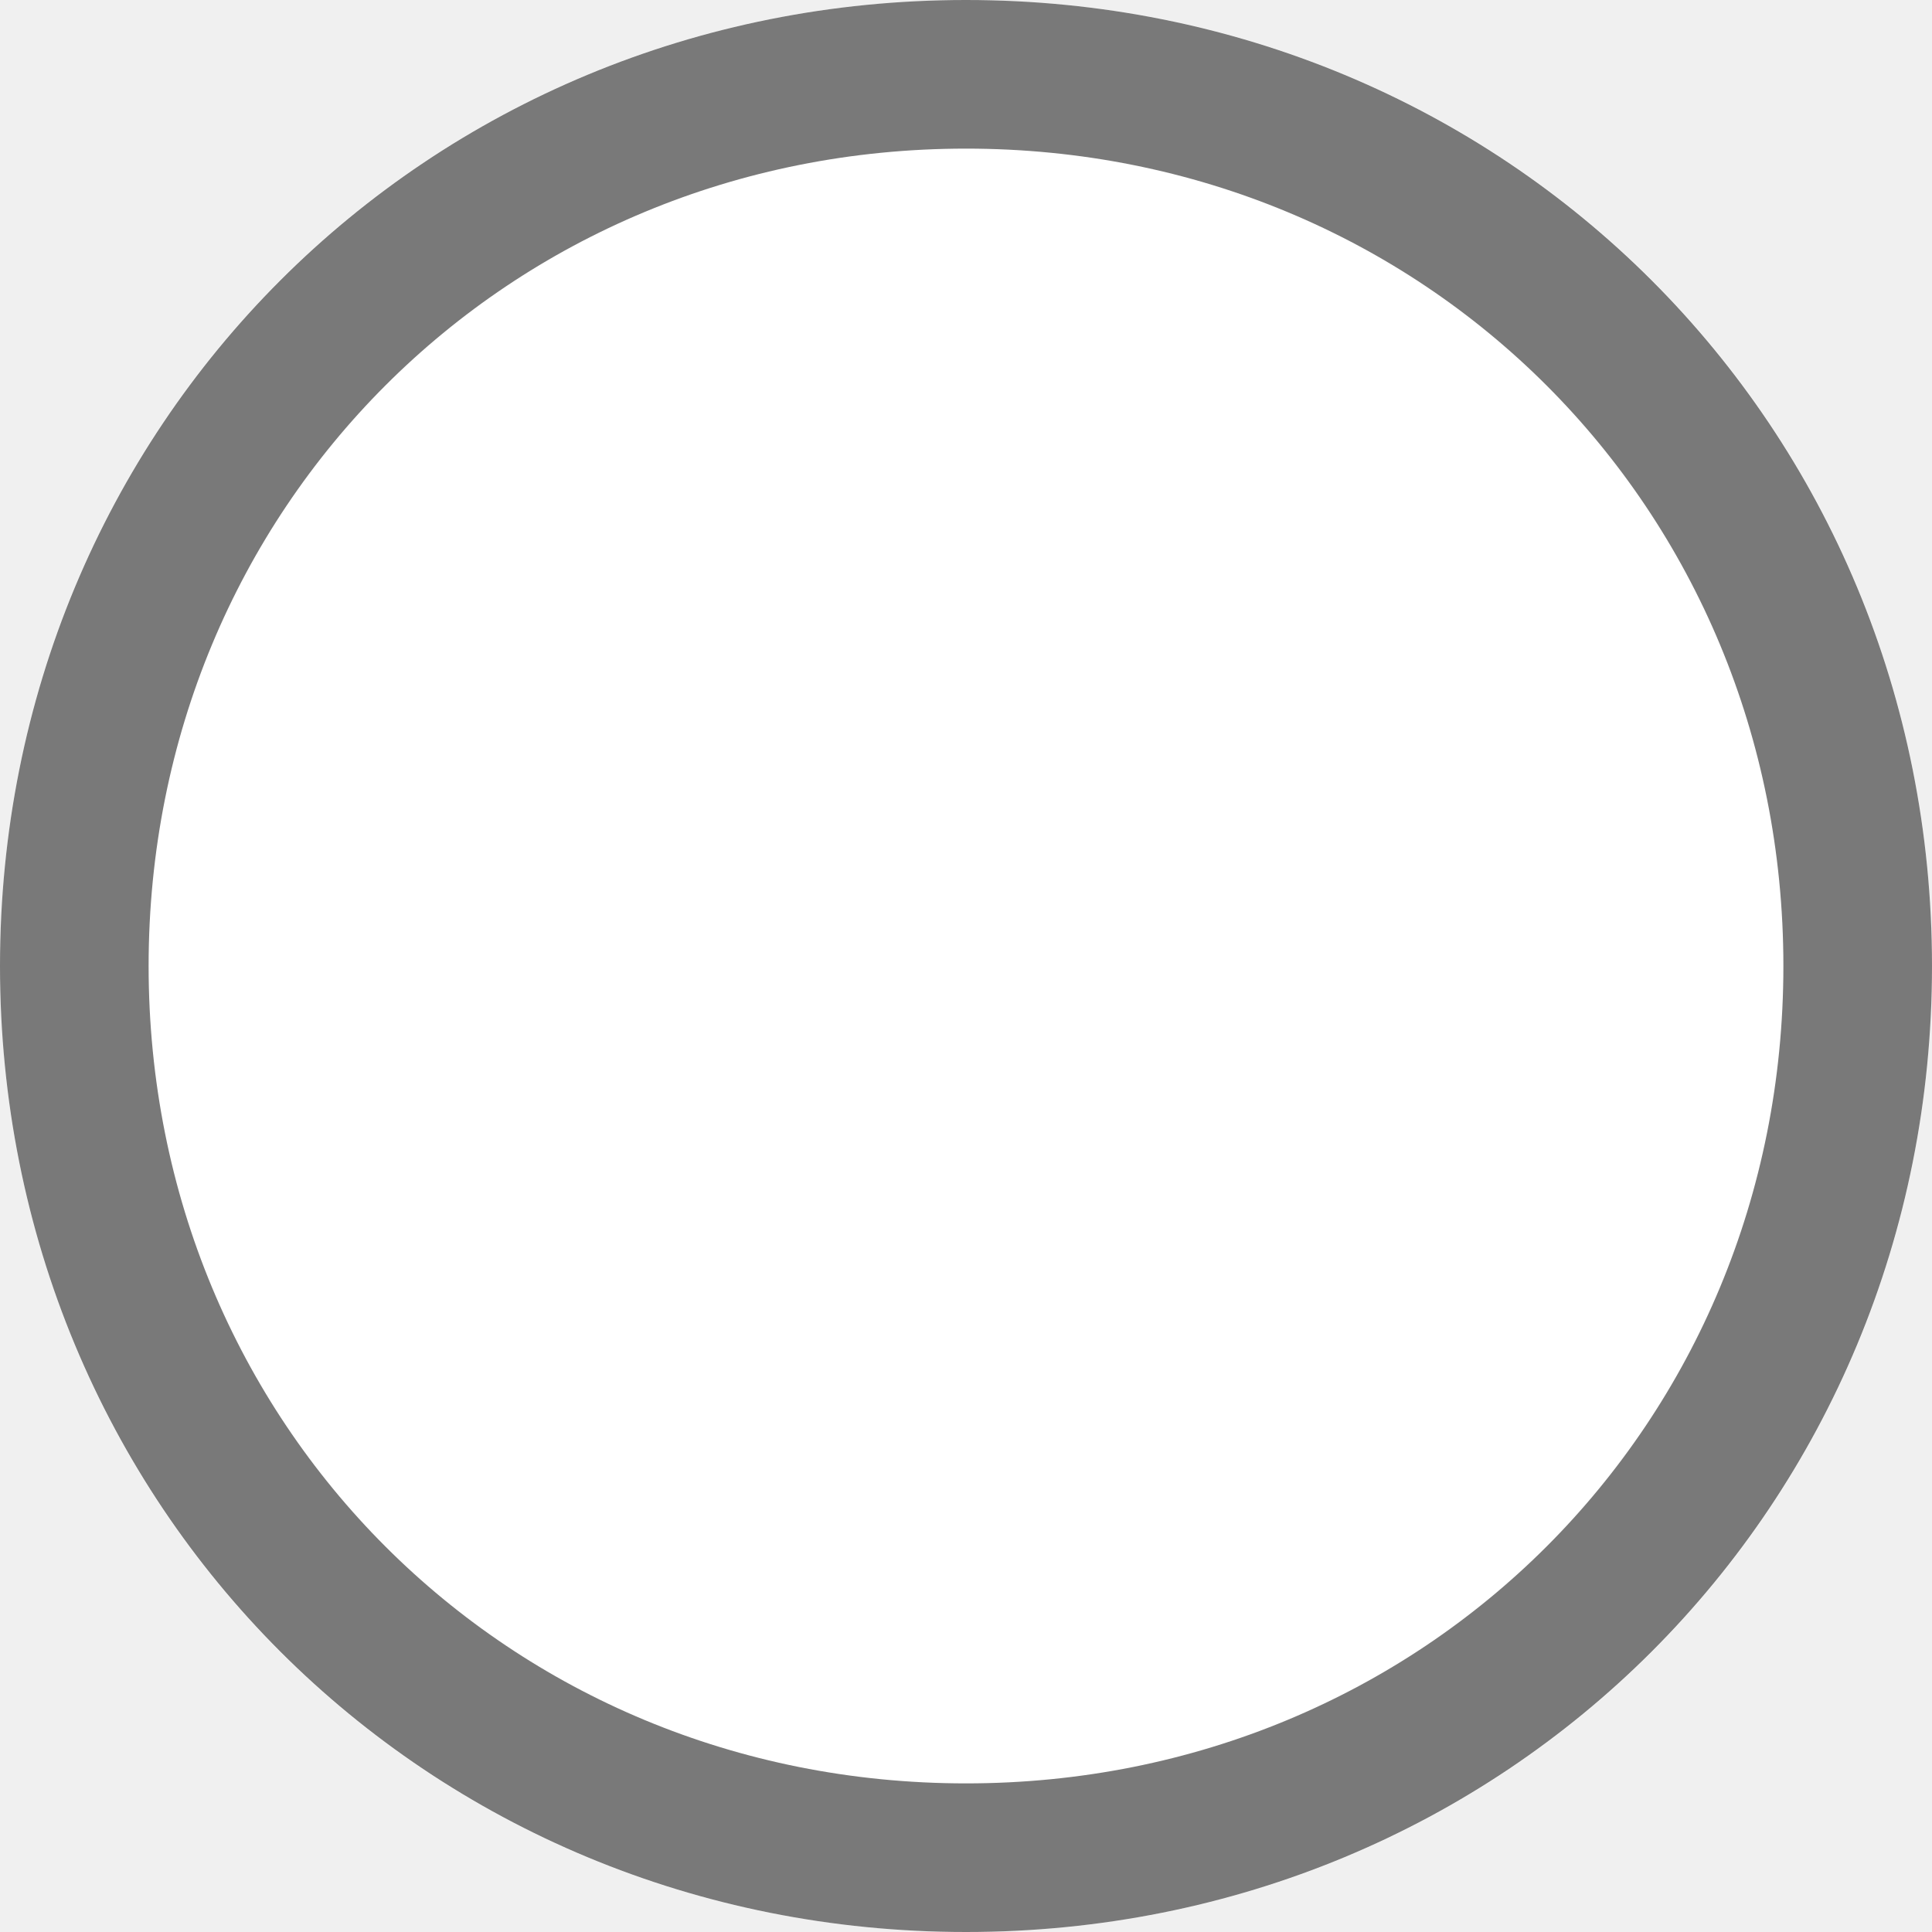
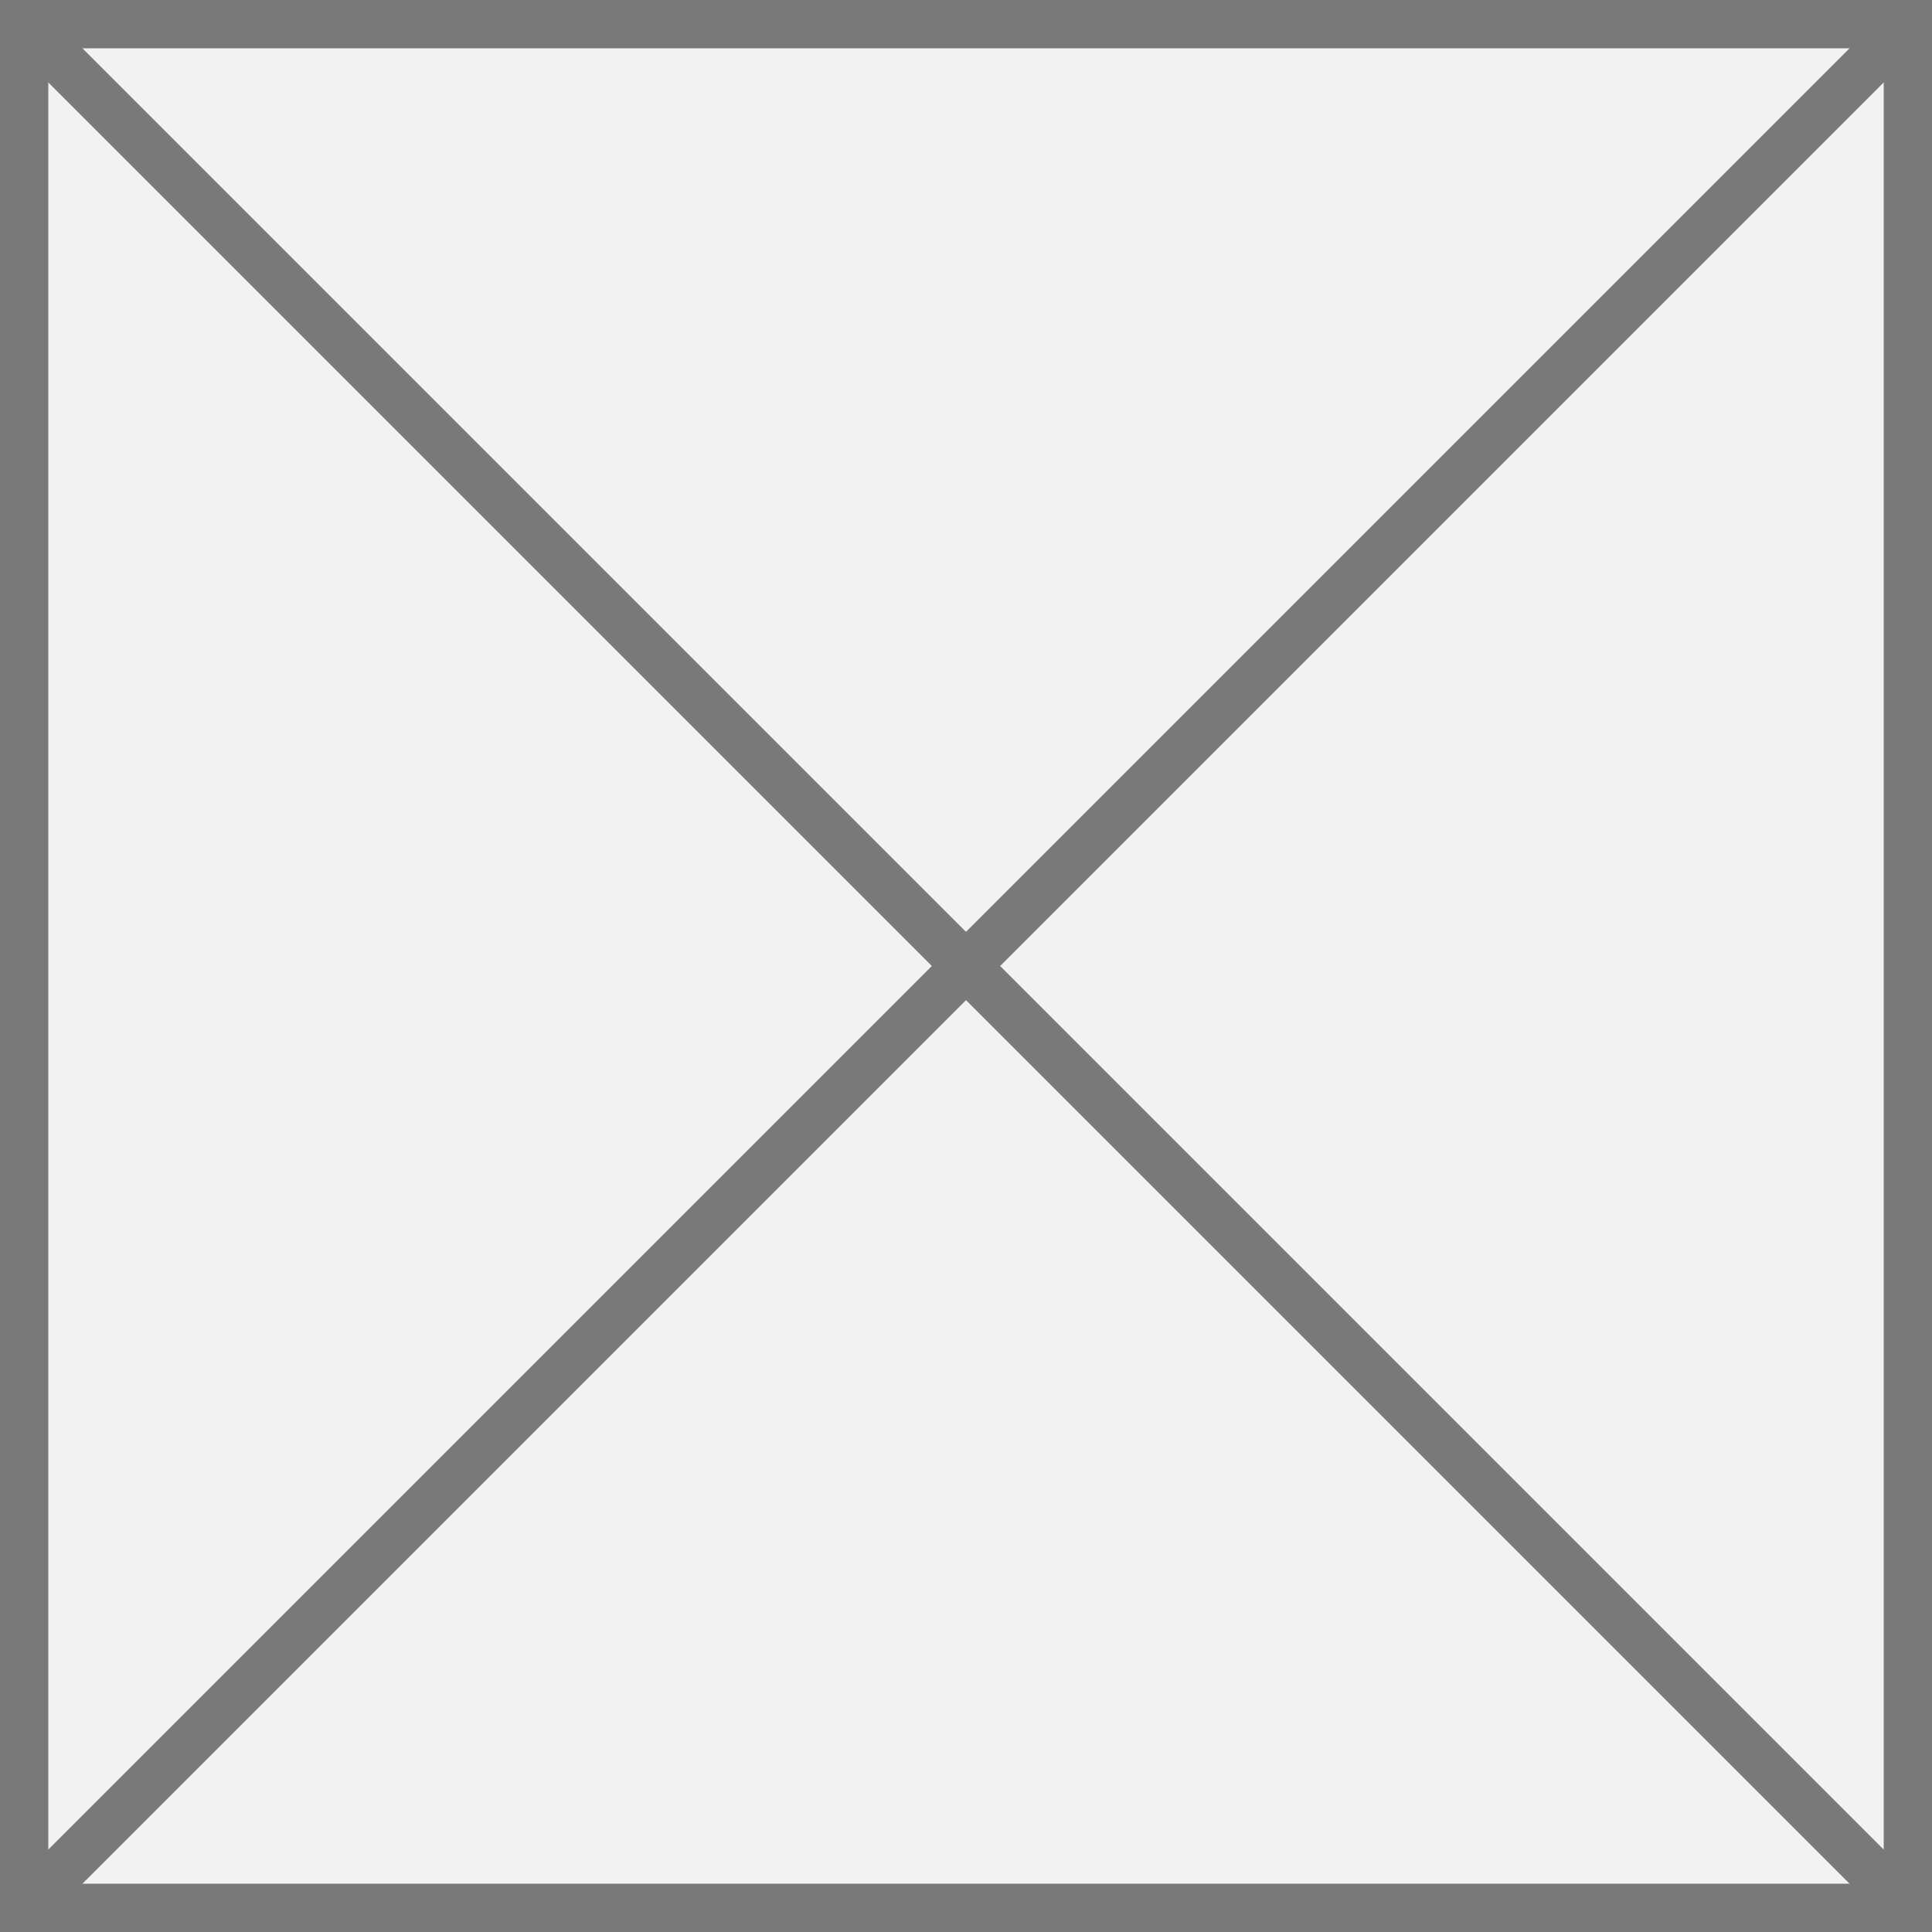
- <svg xmlns="http://www.w3.org/2000/svg" version="1.1" width="13px" height="13px" viewBox="3098 1053  13 13">
-   <path d="M 3104.5 1053  C 3108.14 1053  3111 1055.86  3111 1059.5  C 3111 1063.14  3108.14 1066  3104.5 1066  C 3100.86 1066  3098 1063.14  3098 1059.5  C 3098 1055.86  3100.86 1053  3104.5 1053  Z " fill-rule="nonzero" fill="#ffffff" stroke="none" />
-   <path d="M 3104.5 1053.5  C 3107.86 1053.5  3110.5 1056.14  3110.5 1059.5  C 3110.5 1062.86  3107.86 1065.5  3104.5 1065.5  C 3101.14 1065.5  3098.5 1062.86  3098.5 1059.5  C 3098.5 1056.14  3101.14 1053.5  3104.5 1053.5  Z " stroke-width="1" stroke="#797979" fill="none" />
+ <svg xmlns="http://www.w3.org/2000/svg" version="1.1" width="40px" height="40px">
+   <g transform="matrix(1 0 0 1 -1342 -929 )">
+     <path d="M 1342.5 929.5  L 1381.5 929.5  L 1381.5 968.5  L 1342.5 968.5  L 1342.5 929.5  Z " fill-rule="nonzero" fill="#f2f2f2" stroke="none" />
+     <path d="M 1342.5 929.5  L 1381.5 929.5  L 1381.5 968.5  L 1342.5 968.5  L 1342.5 929.5  Z " stroke-width="1" stroke="#797979" fill="none" />
+     <path d="M 1342.354 929.354  L 1381.646 968.646  M 1381.646 929.354  L 1342.354 968.646  " stroke-width="1" stroke="#797979" fill="none" />
+   </g>
</svg>
